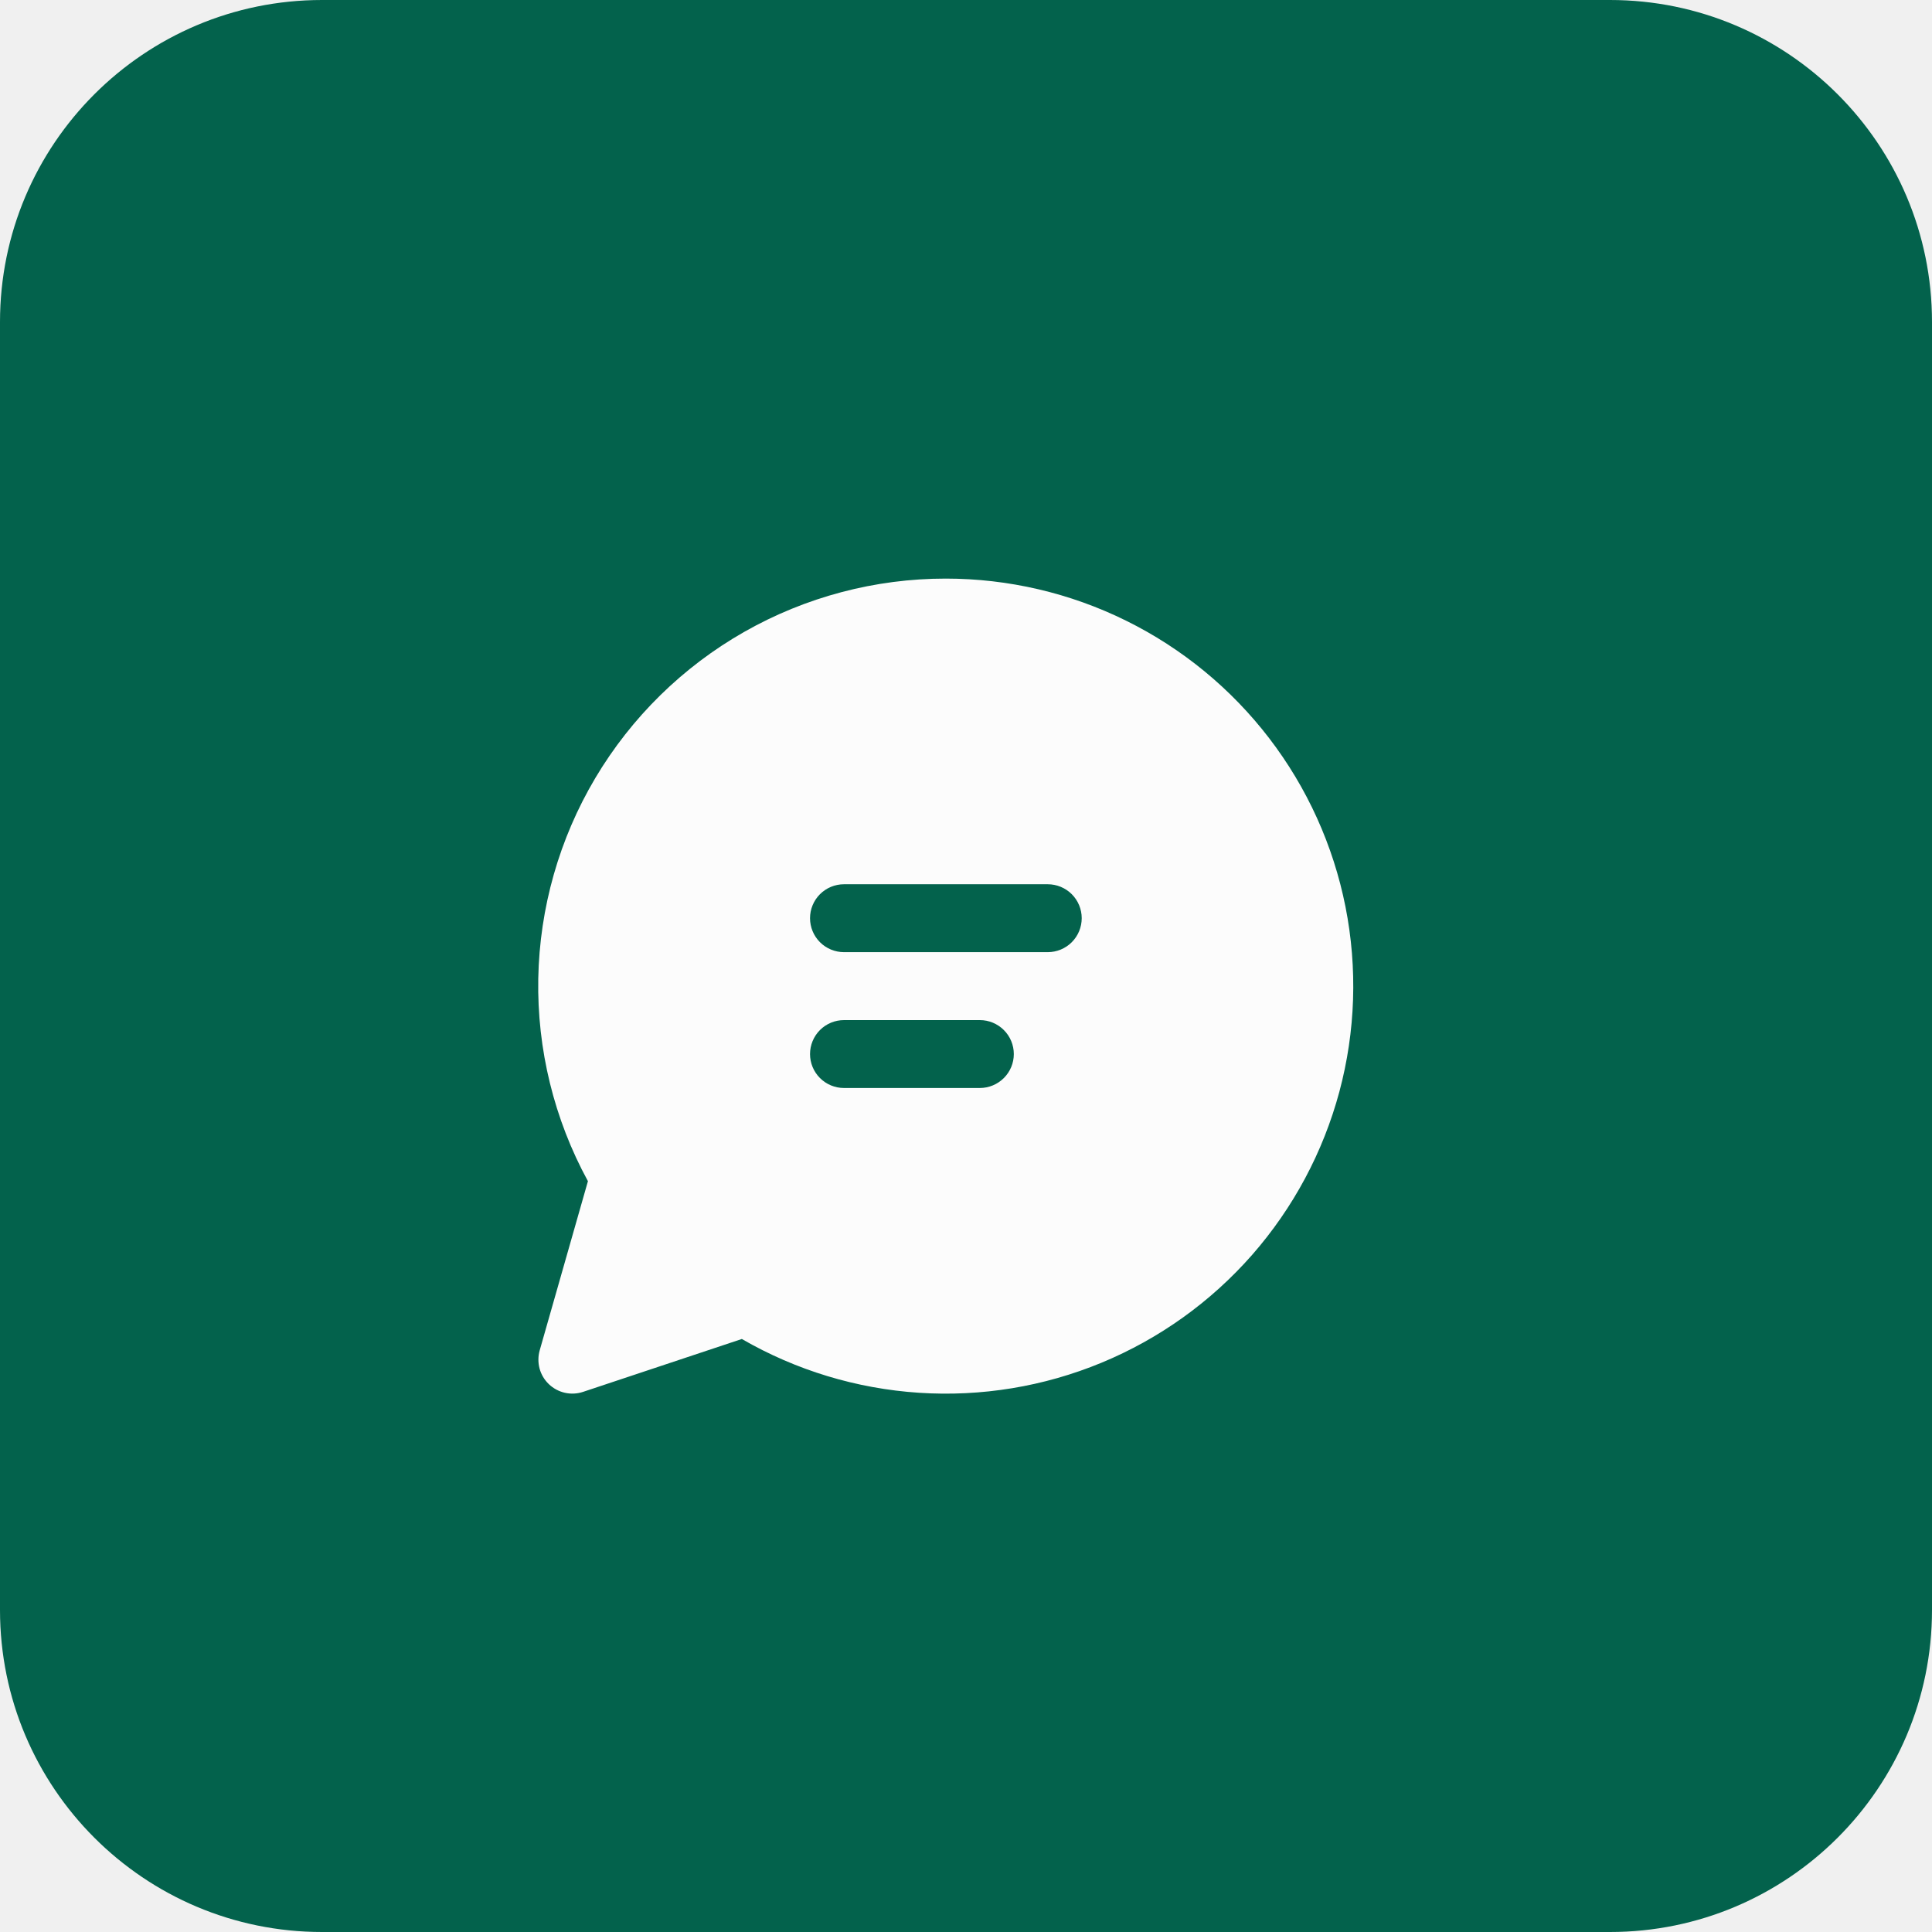
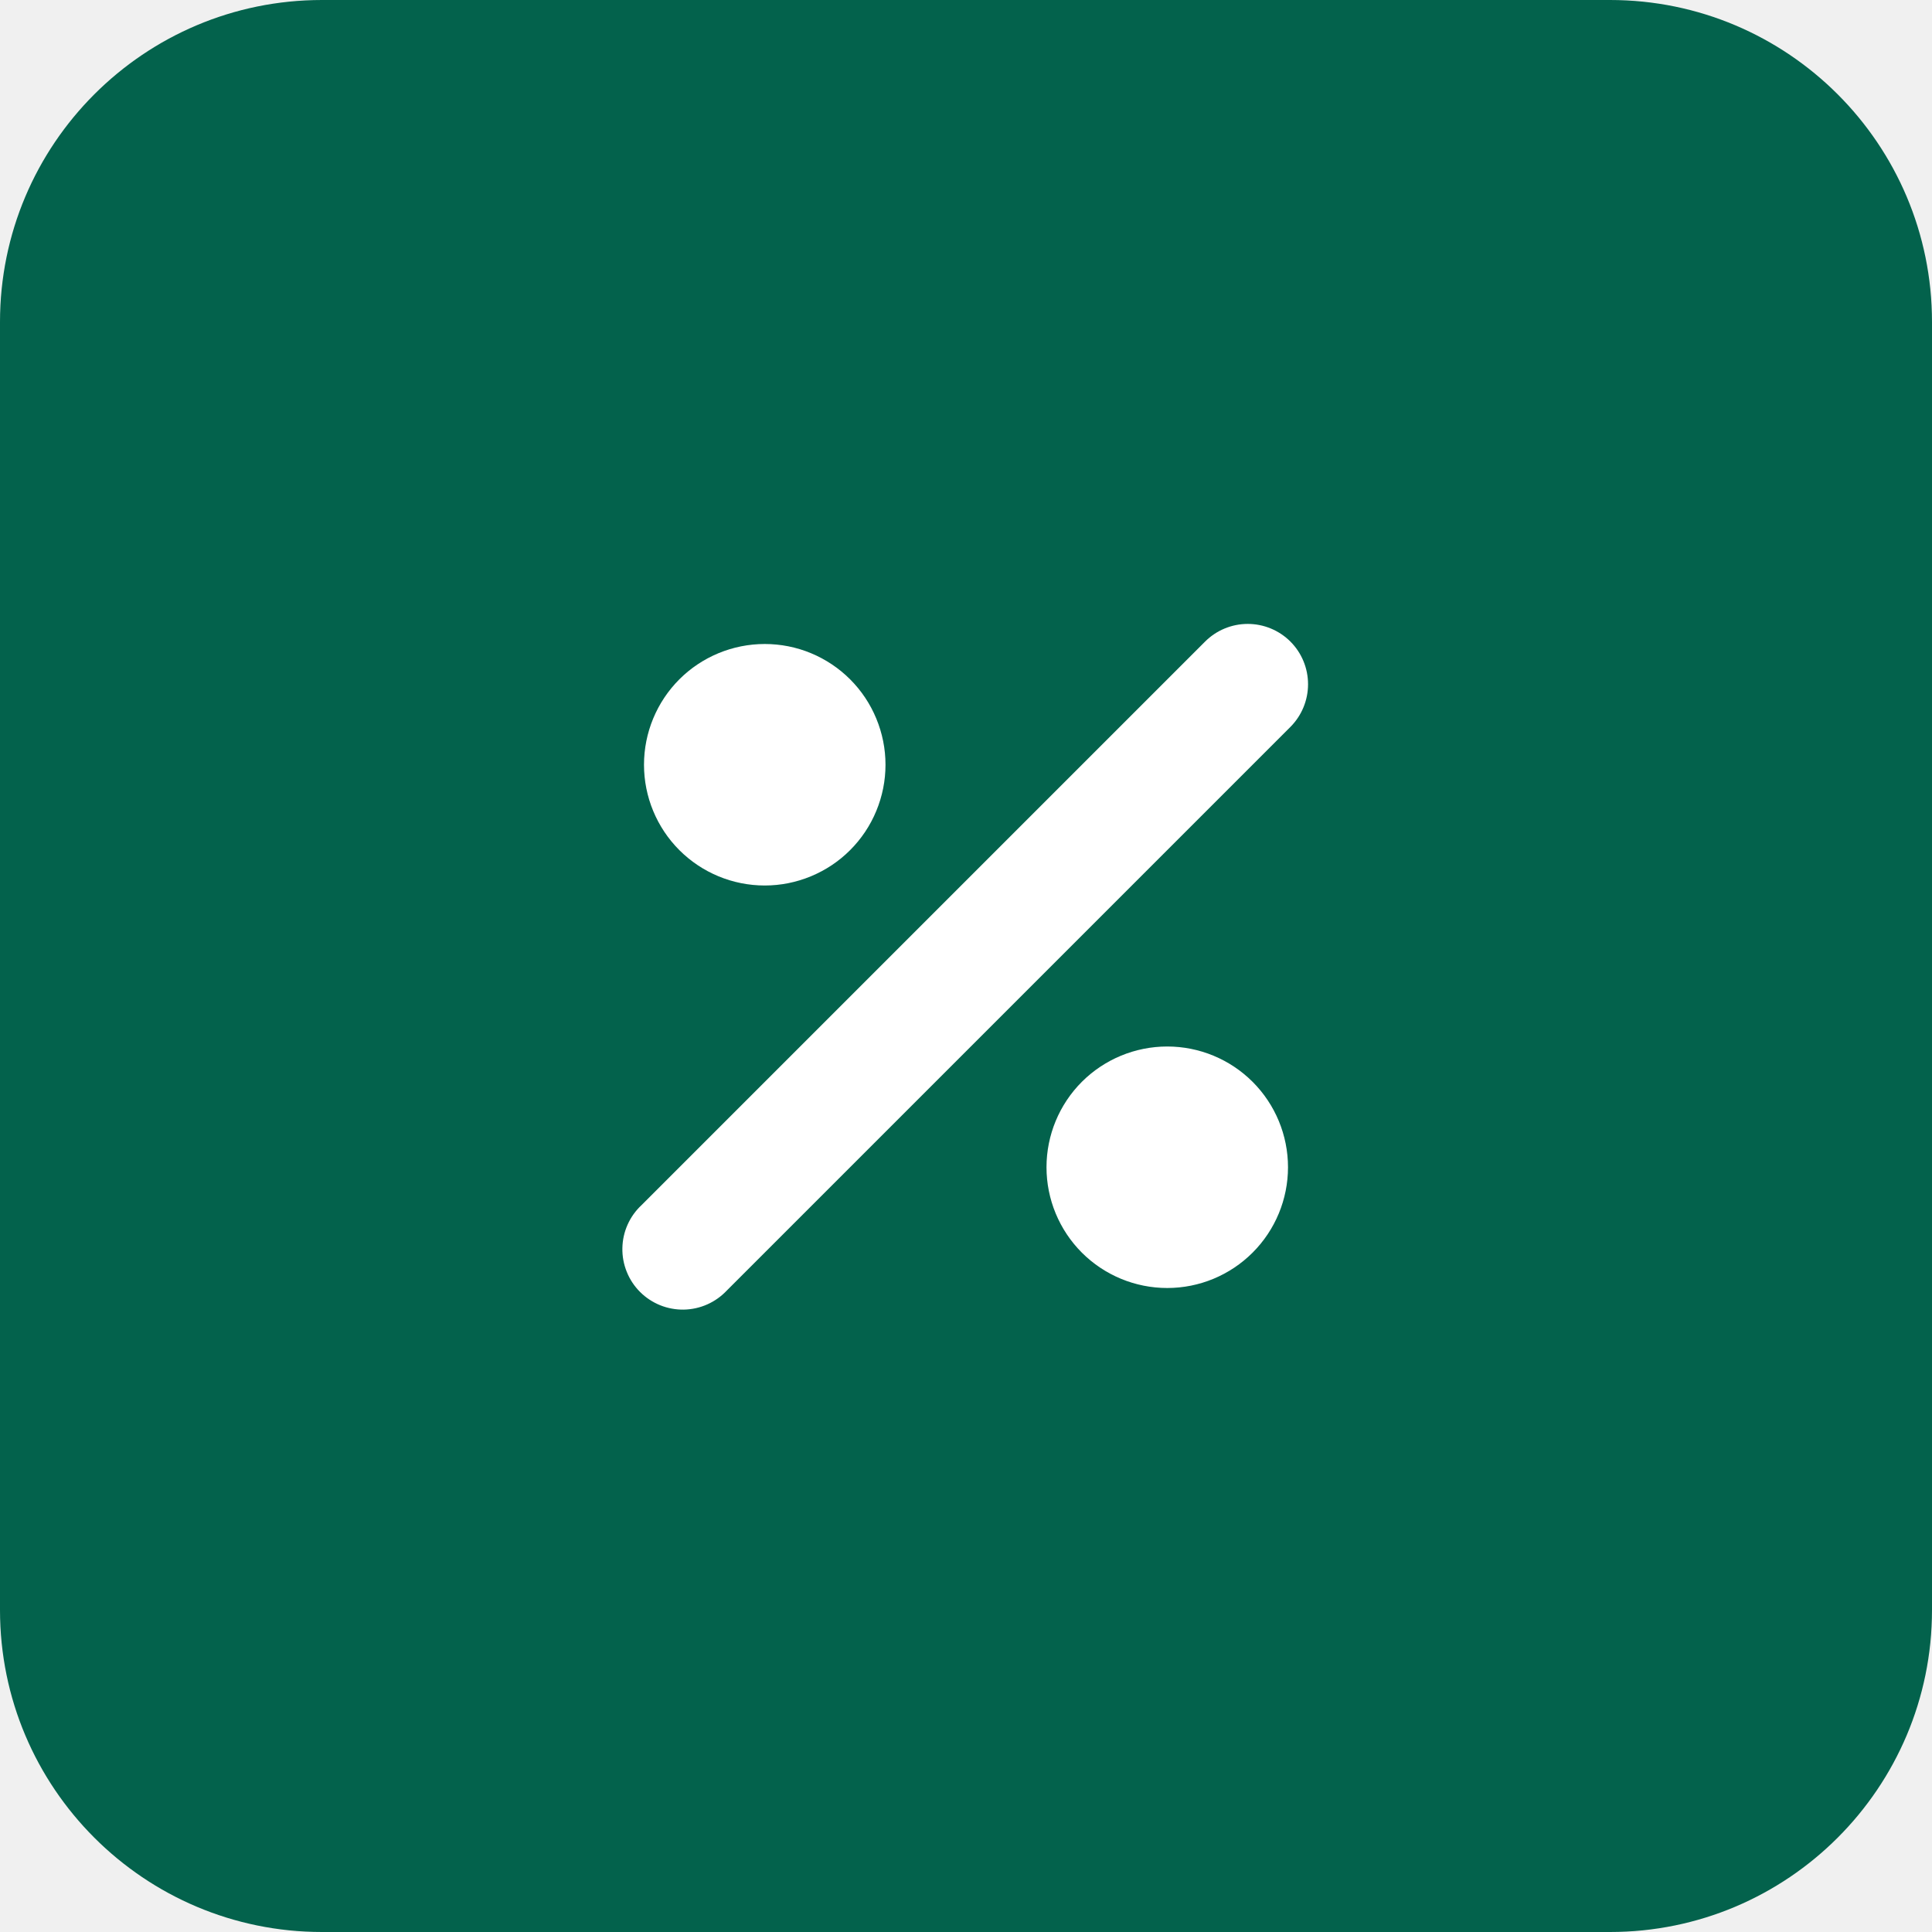
<svg xmlns="http://www.w3.org/2000/svg" width="48" height="48" viewBox="0 0 48 48" fill="none">
  <path d="M0 8C0 3.582 3.582 0 8 0H40C44.418 0 48 3.582 48 8V40C48 44.418 44.418 48 40 48H8C3.582 48 0 44.418 0 40V8Z" fill="#03624C" />
-   <path d="M23.5 14.375C21.743 14.374 20.017 14.831 18.49 15.699C16.963 16.568 15.689 17.819 14.791 19.329C13.894 20.839 13.406 22.557 13.373 24.313C13.341 26.07 13.766 27.804 14.607 29.346L13.409 33.548C13.367 33.696 13.366 33.852 13.405 34C13.445 34.148 13.525 34.283 13.636 34.389C13.747 34.495 13.884 34.569 14.034 34.603C14.184 34.637 14.34 34.629 14.485 34.581L18.431 33.267C19.775 34.044 21.281 34.501 22.831 34.603C24.38 34.705 25.933 34.45 27.368 33.856C28.803 33.262 30.082 32.346 31.107 31.179C32.131 30.011 32.873 28.624 33.276 27.124C33.678 25.624 33.73 24.052 33.428 22.528C33.125 21.005 32.477 19.572 31.531 18.339C30.586 17.107 29.37 16.108 27.978 15.421C26.585 14.733 25.053 14.376 23.5 14.375ZM20.125 22.812C20.125 22.589 20.214 22.374 20.372 22.216C20.53 22.058 20.745 21.969 20.969 21.969H26.031C26.255 21.969 26.47 22.058 26.628 22.216C26.786 22.374 26.875 22.589 26.875 22.812C26.875 23.036 26.786 23.251 26.628 23.409C26.47 23.567 26.255 23.656 26.031 23.656H20.969C20.745 23.656 20.53 23.567 20.372 23.409C20.214 23.251 20.125 23.036 20.125 22.812ZM20.969 25.344H24.344C24.567 25.344 24.782 25.433 24.94 25.591C25.099 25.749 25.188 25.964 25.188 26.188C25.188 26.411 25.099 26.626 24.94 26.784C24.782 26.942 24.567 27.031 24.344 27.031H20.969C20.745 27.031 20.53 26.942 20.372 26.784C20.214 26.626 20.125 26.411 20.125 26.188C20.125 25.964 20.214 25.749 20.372 25.591C20.53 25.433 20.745 25.344 20.969 25.344Z" fill="#FCFCFC" />
+   <path d="M32.06 15.94C32.341 16.221 32.498 16.602 32.498 17C32.498 17.397 32.341 17.778 32.06 18.06L18.06 32.06C17.922 32.207 17.757 32.325 17.573 32.407C17.389 32.489 17.19 32.533 16.989 32.537C16.788 32.54 16.587 32.503 16.401 32.428C16.214 32.352 16.044 32.24 15.902 32.098C15.759 31.955 15.647 31.786 15.572 31.599C15.496 31.412 15.459 31.212 15.463 31.011C15.466 30.809 15.51 30.611 15.592 30.427C15.674 30.243 15.792 30.077 15.94 29.94L29.94 15.94C30.221 15.659 30.602 15.501 31 15.501C31.397 15.501 31.779 15.659 32.06 15.94ZM29 26C29.796 26 30.558 26.316 31.121 26.878C31.684 27.441 32 28.204 32 29C32 29.795 31.684 30.558 31.121 31.121C30.558 31.684 29.796 32 29 32C28.204 32 27.441 31.684 26.878 31.121C26.316 30.558 26 29.795 26 29C26 28.204 26.316 27.441 26.878 26.878C27.441 26.316 28.204 26 29 26ZM19 16C19.394 16 19.784 16.077 20.148 16.228C20.512 16.379 20.843 16.6 21.121 16.878C21.4 17.157 21.621 17.488 21.771 17.852C21.922 18.216 22 18.606 22 19C22 19.394 21.922 19.784 21.771 20.148C21.621 20.512 21.4 20.842 21.121 21.121C20.843 21.4 20.512 21.62 20.148 21.771C19.784 21.922 19.394 22 19 22C18.204 22 17.441 21.684 16.878 21.121C16.316 20.558 16 19.795 16 19C16 18.204 16.316 17.441 16.878 16.878C17.441 16.316 18.204 16 19 16Z" fill="white" />
</svg>
